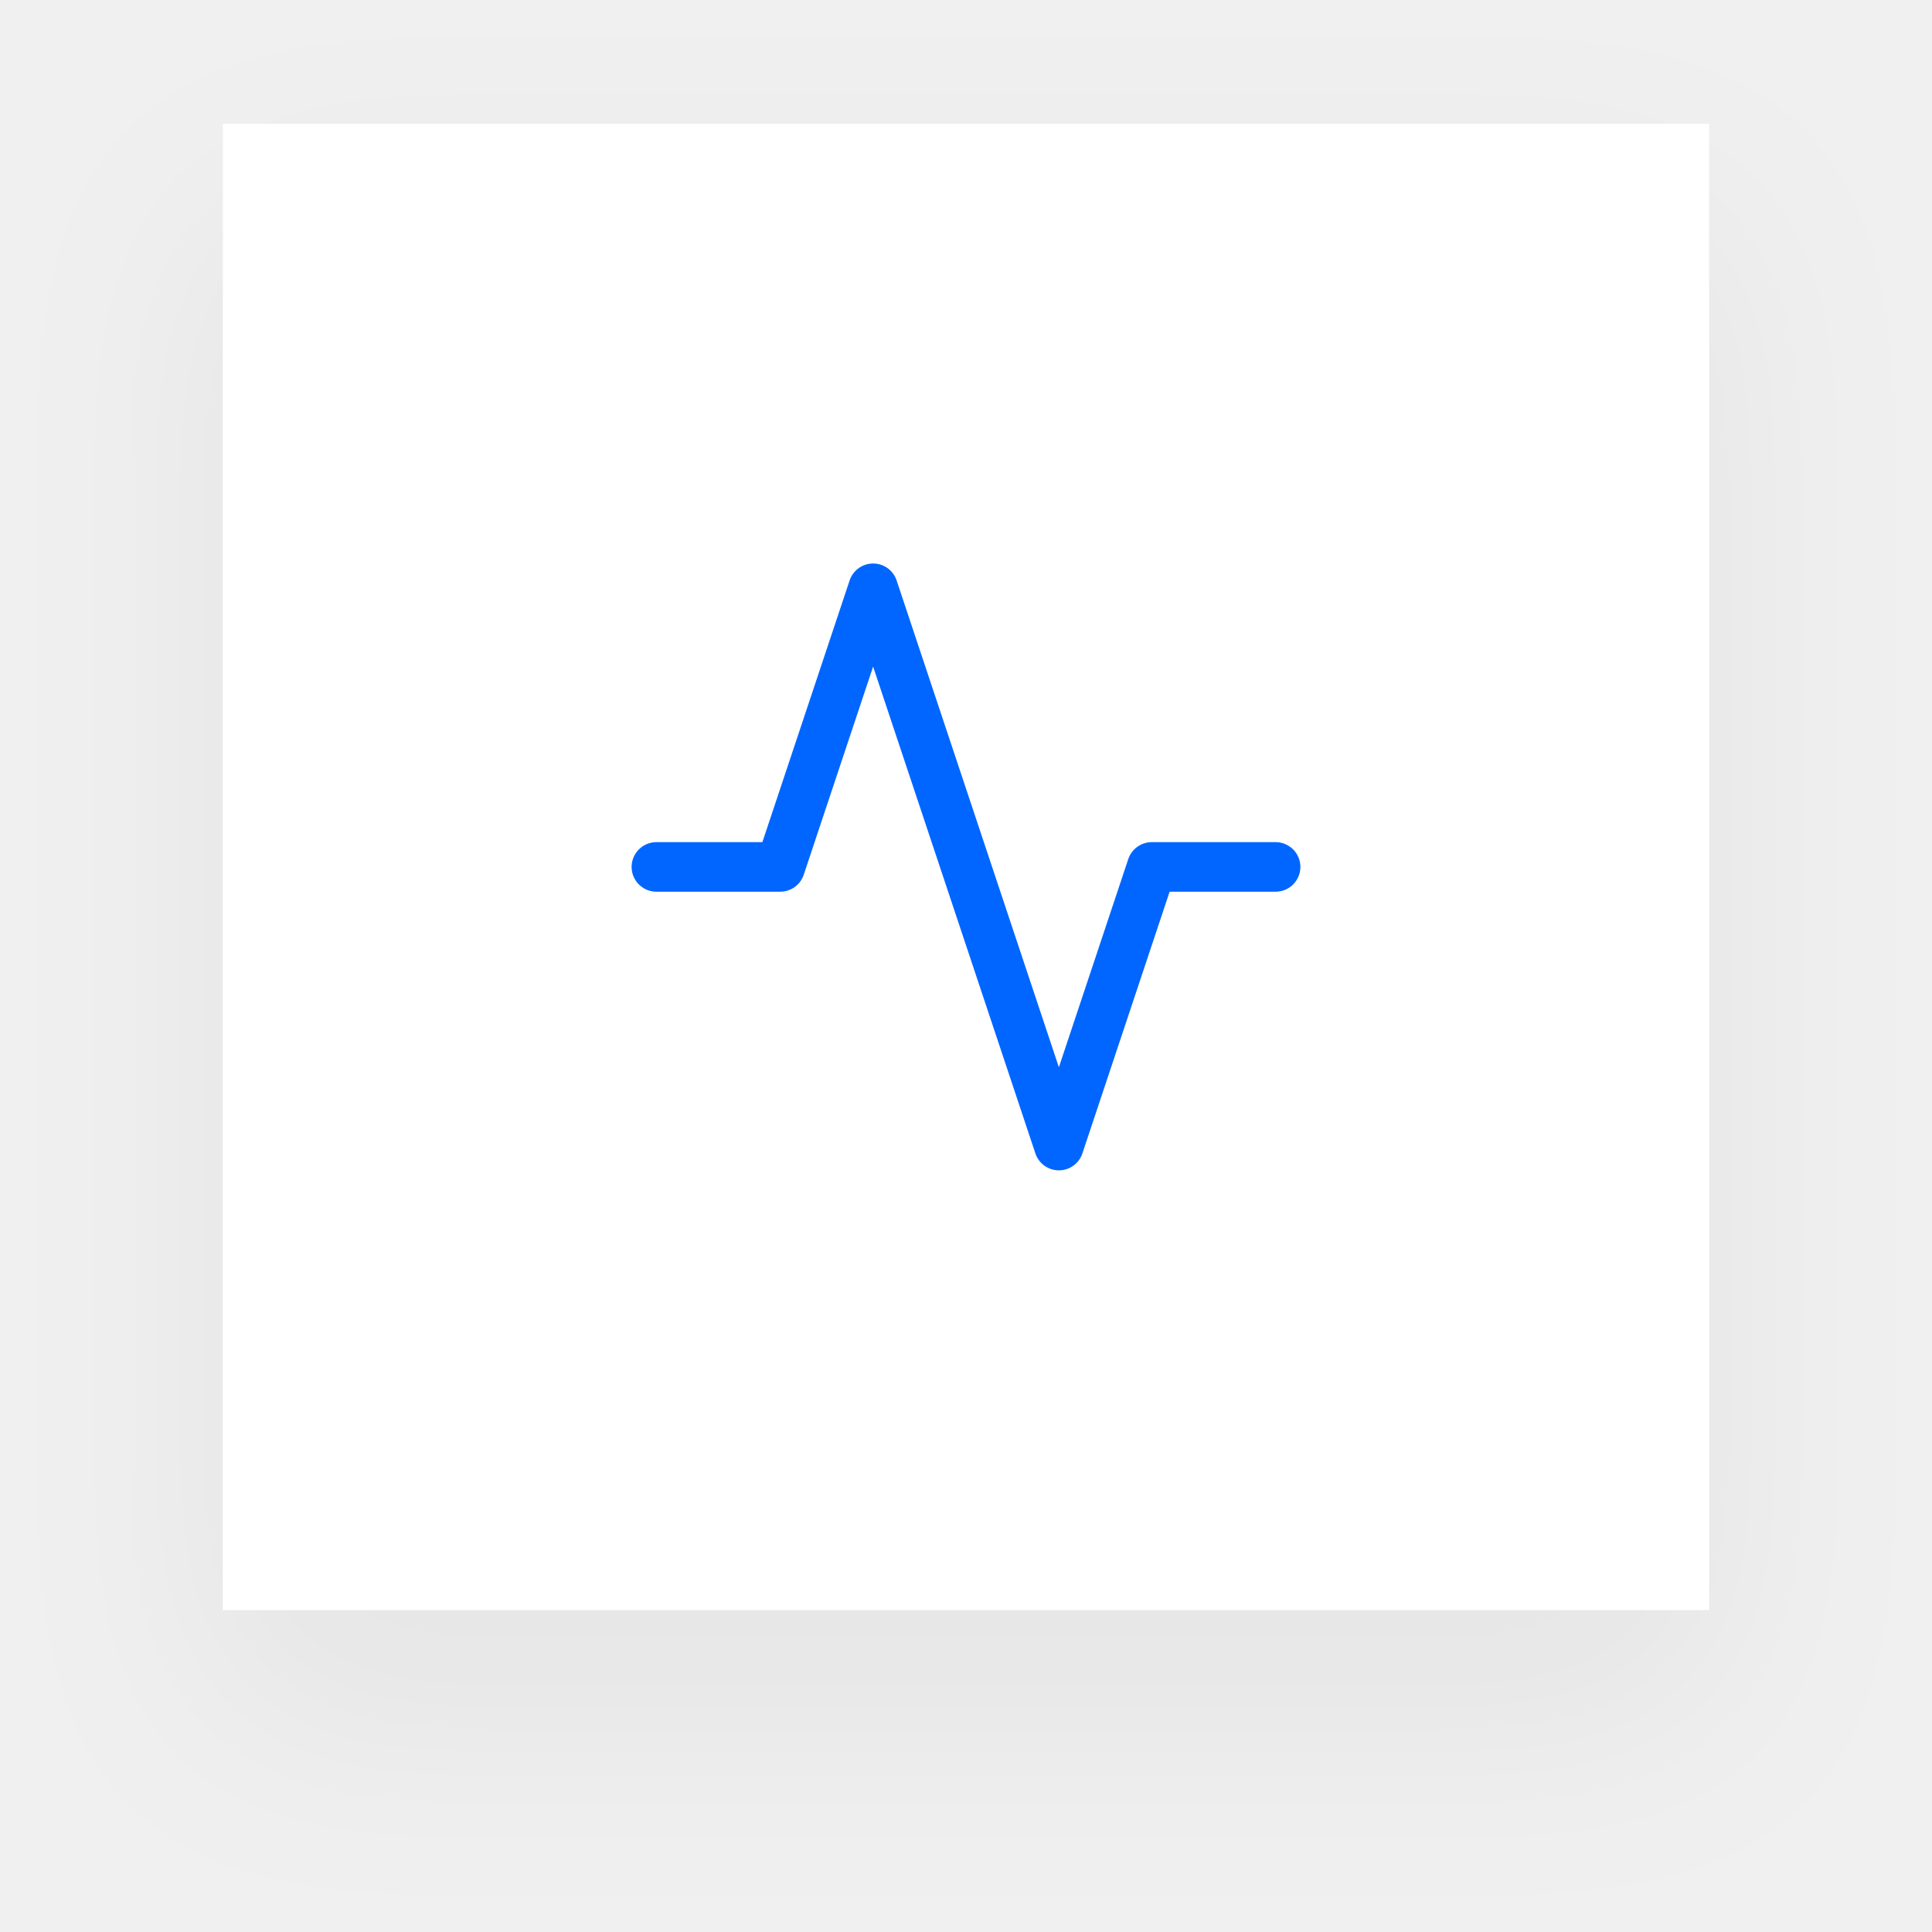
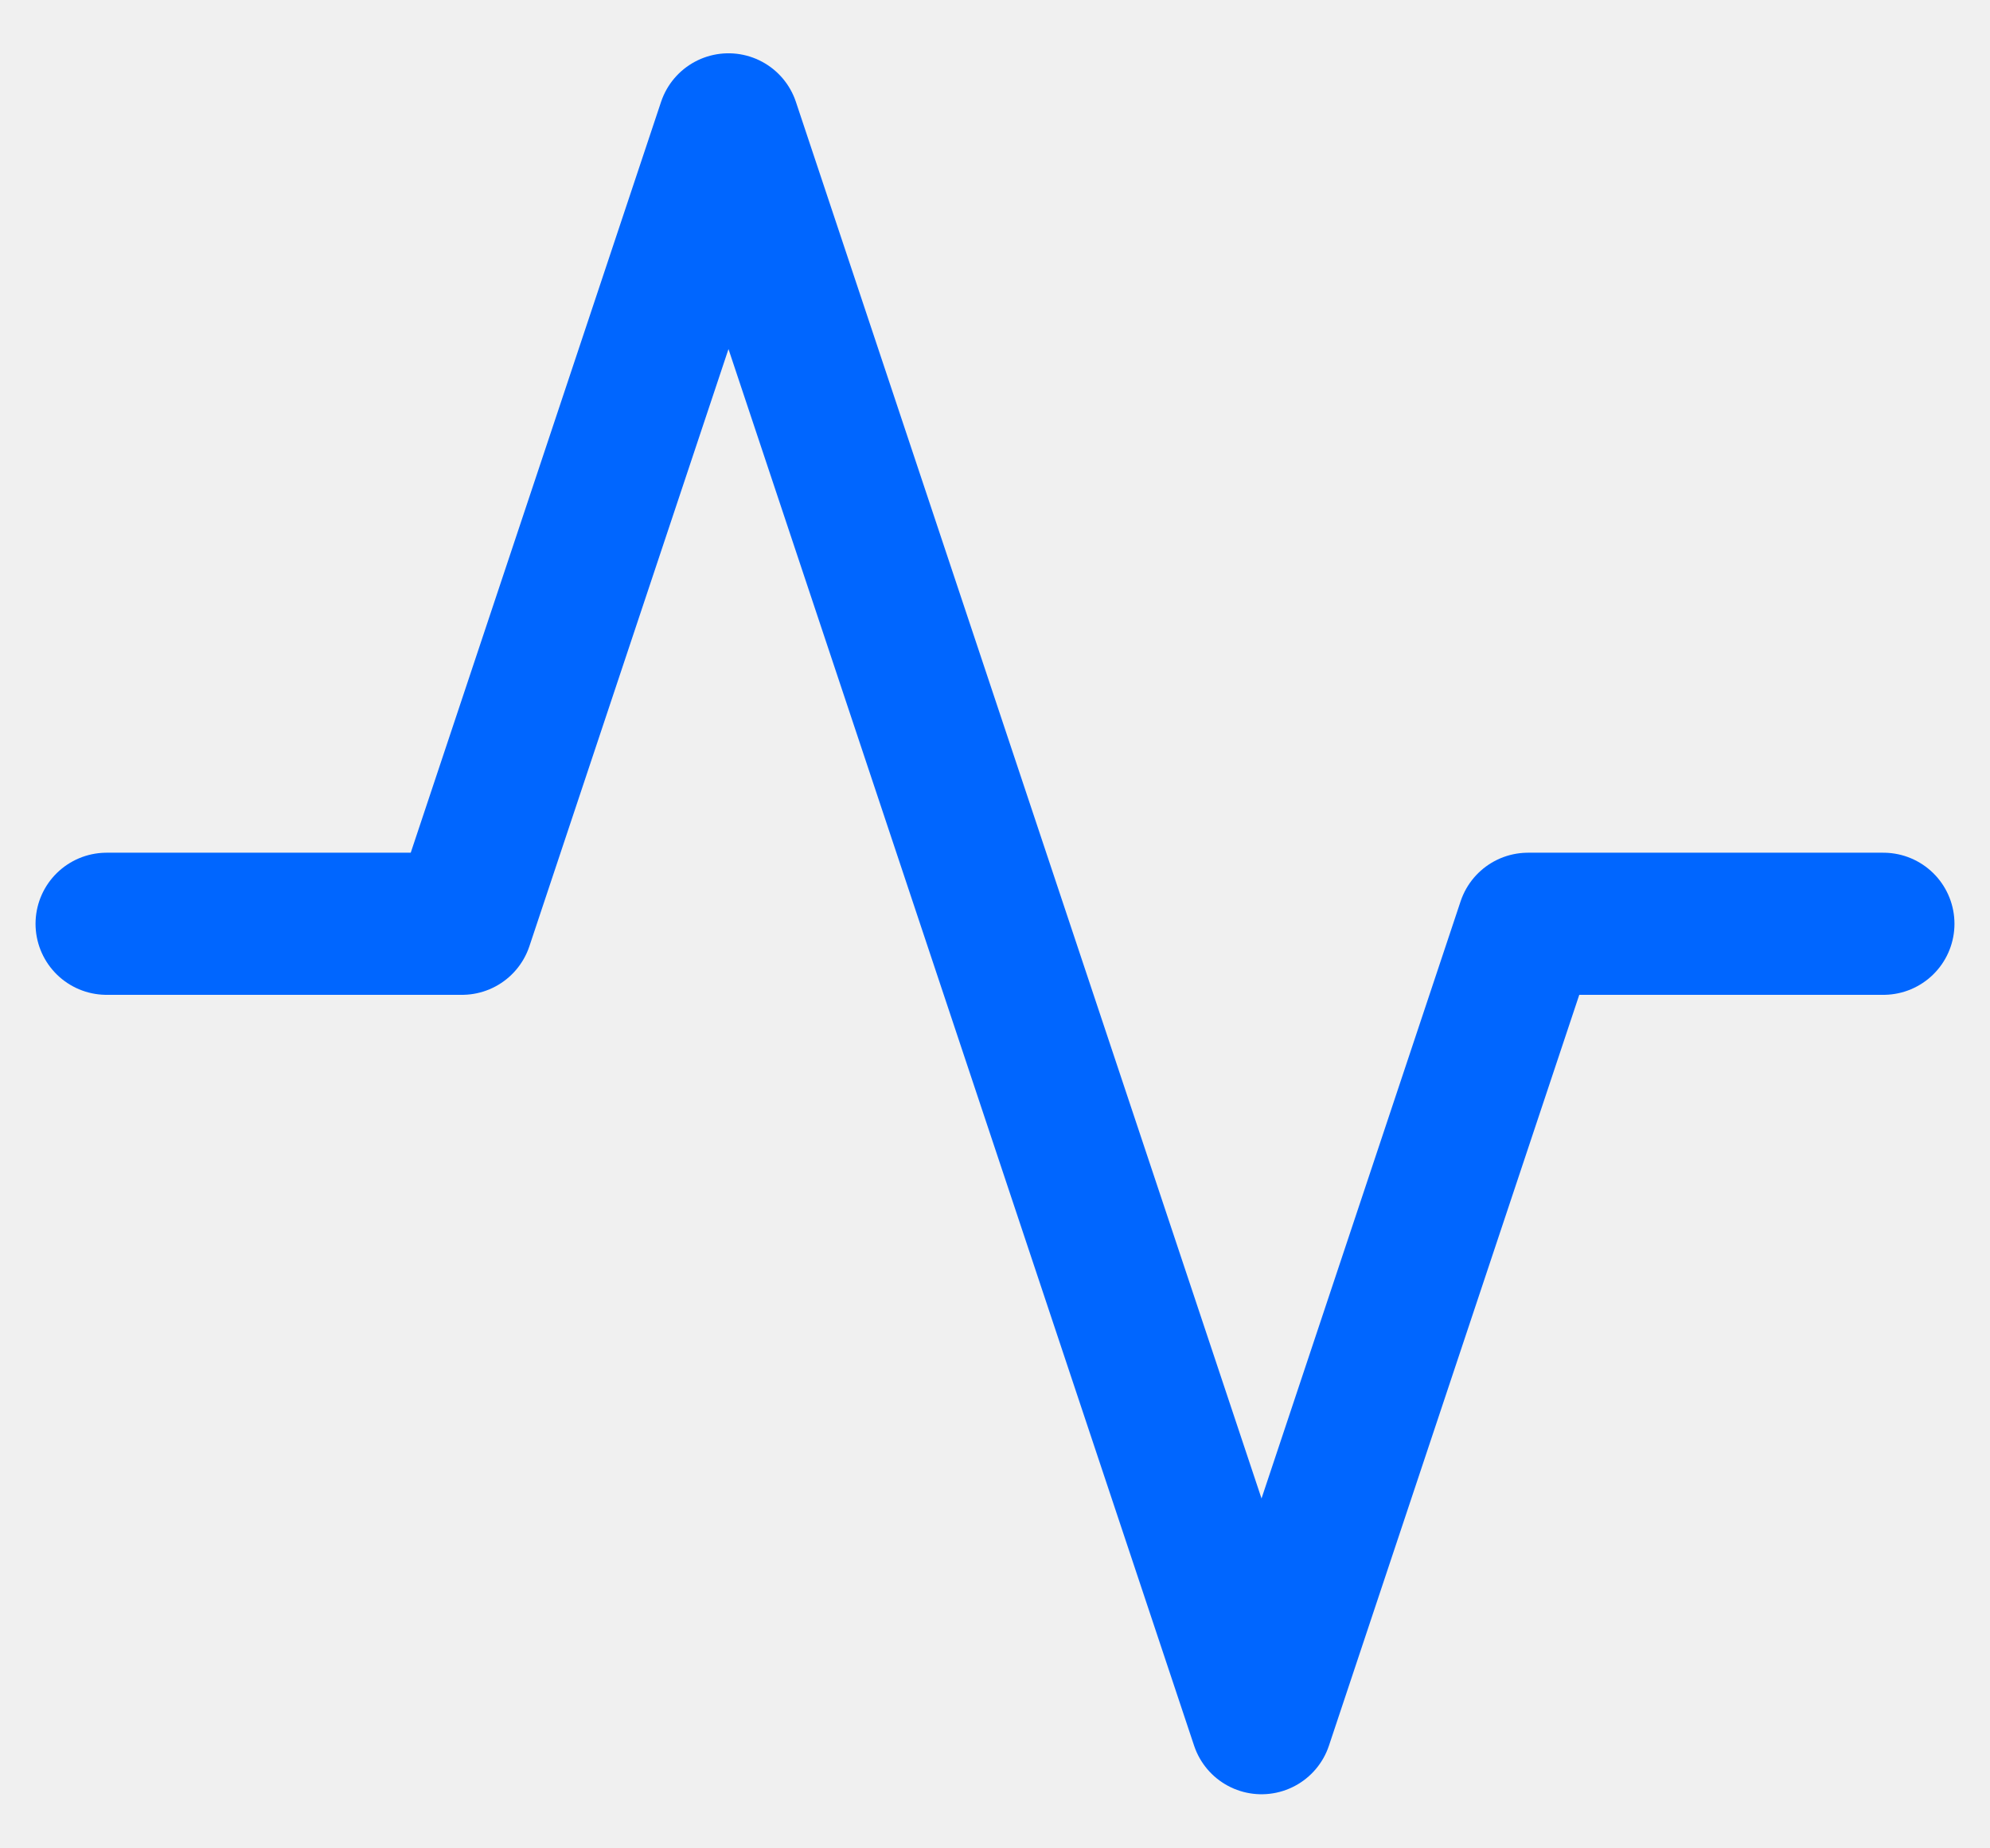
- <svg xmlns="http://www.w3.org/2000/svg" width="78" height="78" viewBox="0 0 78 78" fill="none">
-   <g filter="url(#filter0_d_2089_145)">
-     <rect x="9" y="5" width="60" height="60" fill="white" />
-   </g>
-   <path d="M51.5 35H46.5L42.75 46.25L35.25 23.75L31.5 35H26.5" stroke="#0066FF" stroke-width="2" stroke-linecap="round" stroke-linejoin="round" />
-   <defs>
-     <filter id="filter0_d_2089_145" x="0" y="0" width="78" height="78" filterUnits="userSpaceOnUse" color-interpolation-filters="sRGB">
-       <feFlood flood-opacity="0" result="BackgroundImageFix" />
-       <feColorMatrix in="SourceAlpha" type="matrix" values="0 0 0 0 0 0 0 0 0 0 0 0 0 0 0 0 0 0 127 0" result="hardAlpha" />
-       <feOffset dy="4" />
-       <feGaussianBlur stdDeviation="4.5" />
-       <feComposite in2="hardAlpha" operator="out" />
-       <feColorMatrix type="matrix" values="0 0 0 0 0 0 0 0 0 0 0 0 0 0 0 0 0 0 0.05 0" />
-       <feBlend mode="normal" in2="BackgroundImageFix" result="effect1_dropShadow_2089_145" />
-       <feBlend mode="normal" in="SourceGraphic" in2="effect1_dropShadow_2089_145" result="shape" />
-     </filter>
-   </defs>
+ <svg xmlns="http://www.w3.org/2000/svg" width="28" height="26" viewBox="0 0 28 26" fill="none">
+   <path d="M26.5 13H21.5L17.75 24.25L10.25 1.75L6.5 13H1.5" stroke="#0066FF" stroke-width="2" stroke-linecap="round" stroke-linejoin="round" />
</svg>
